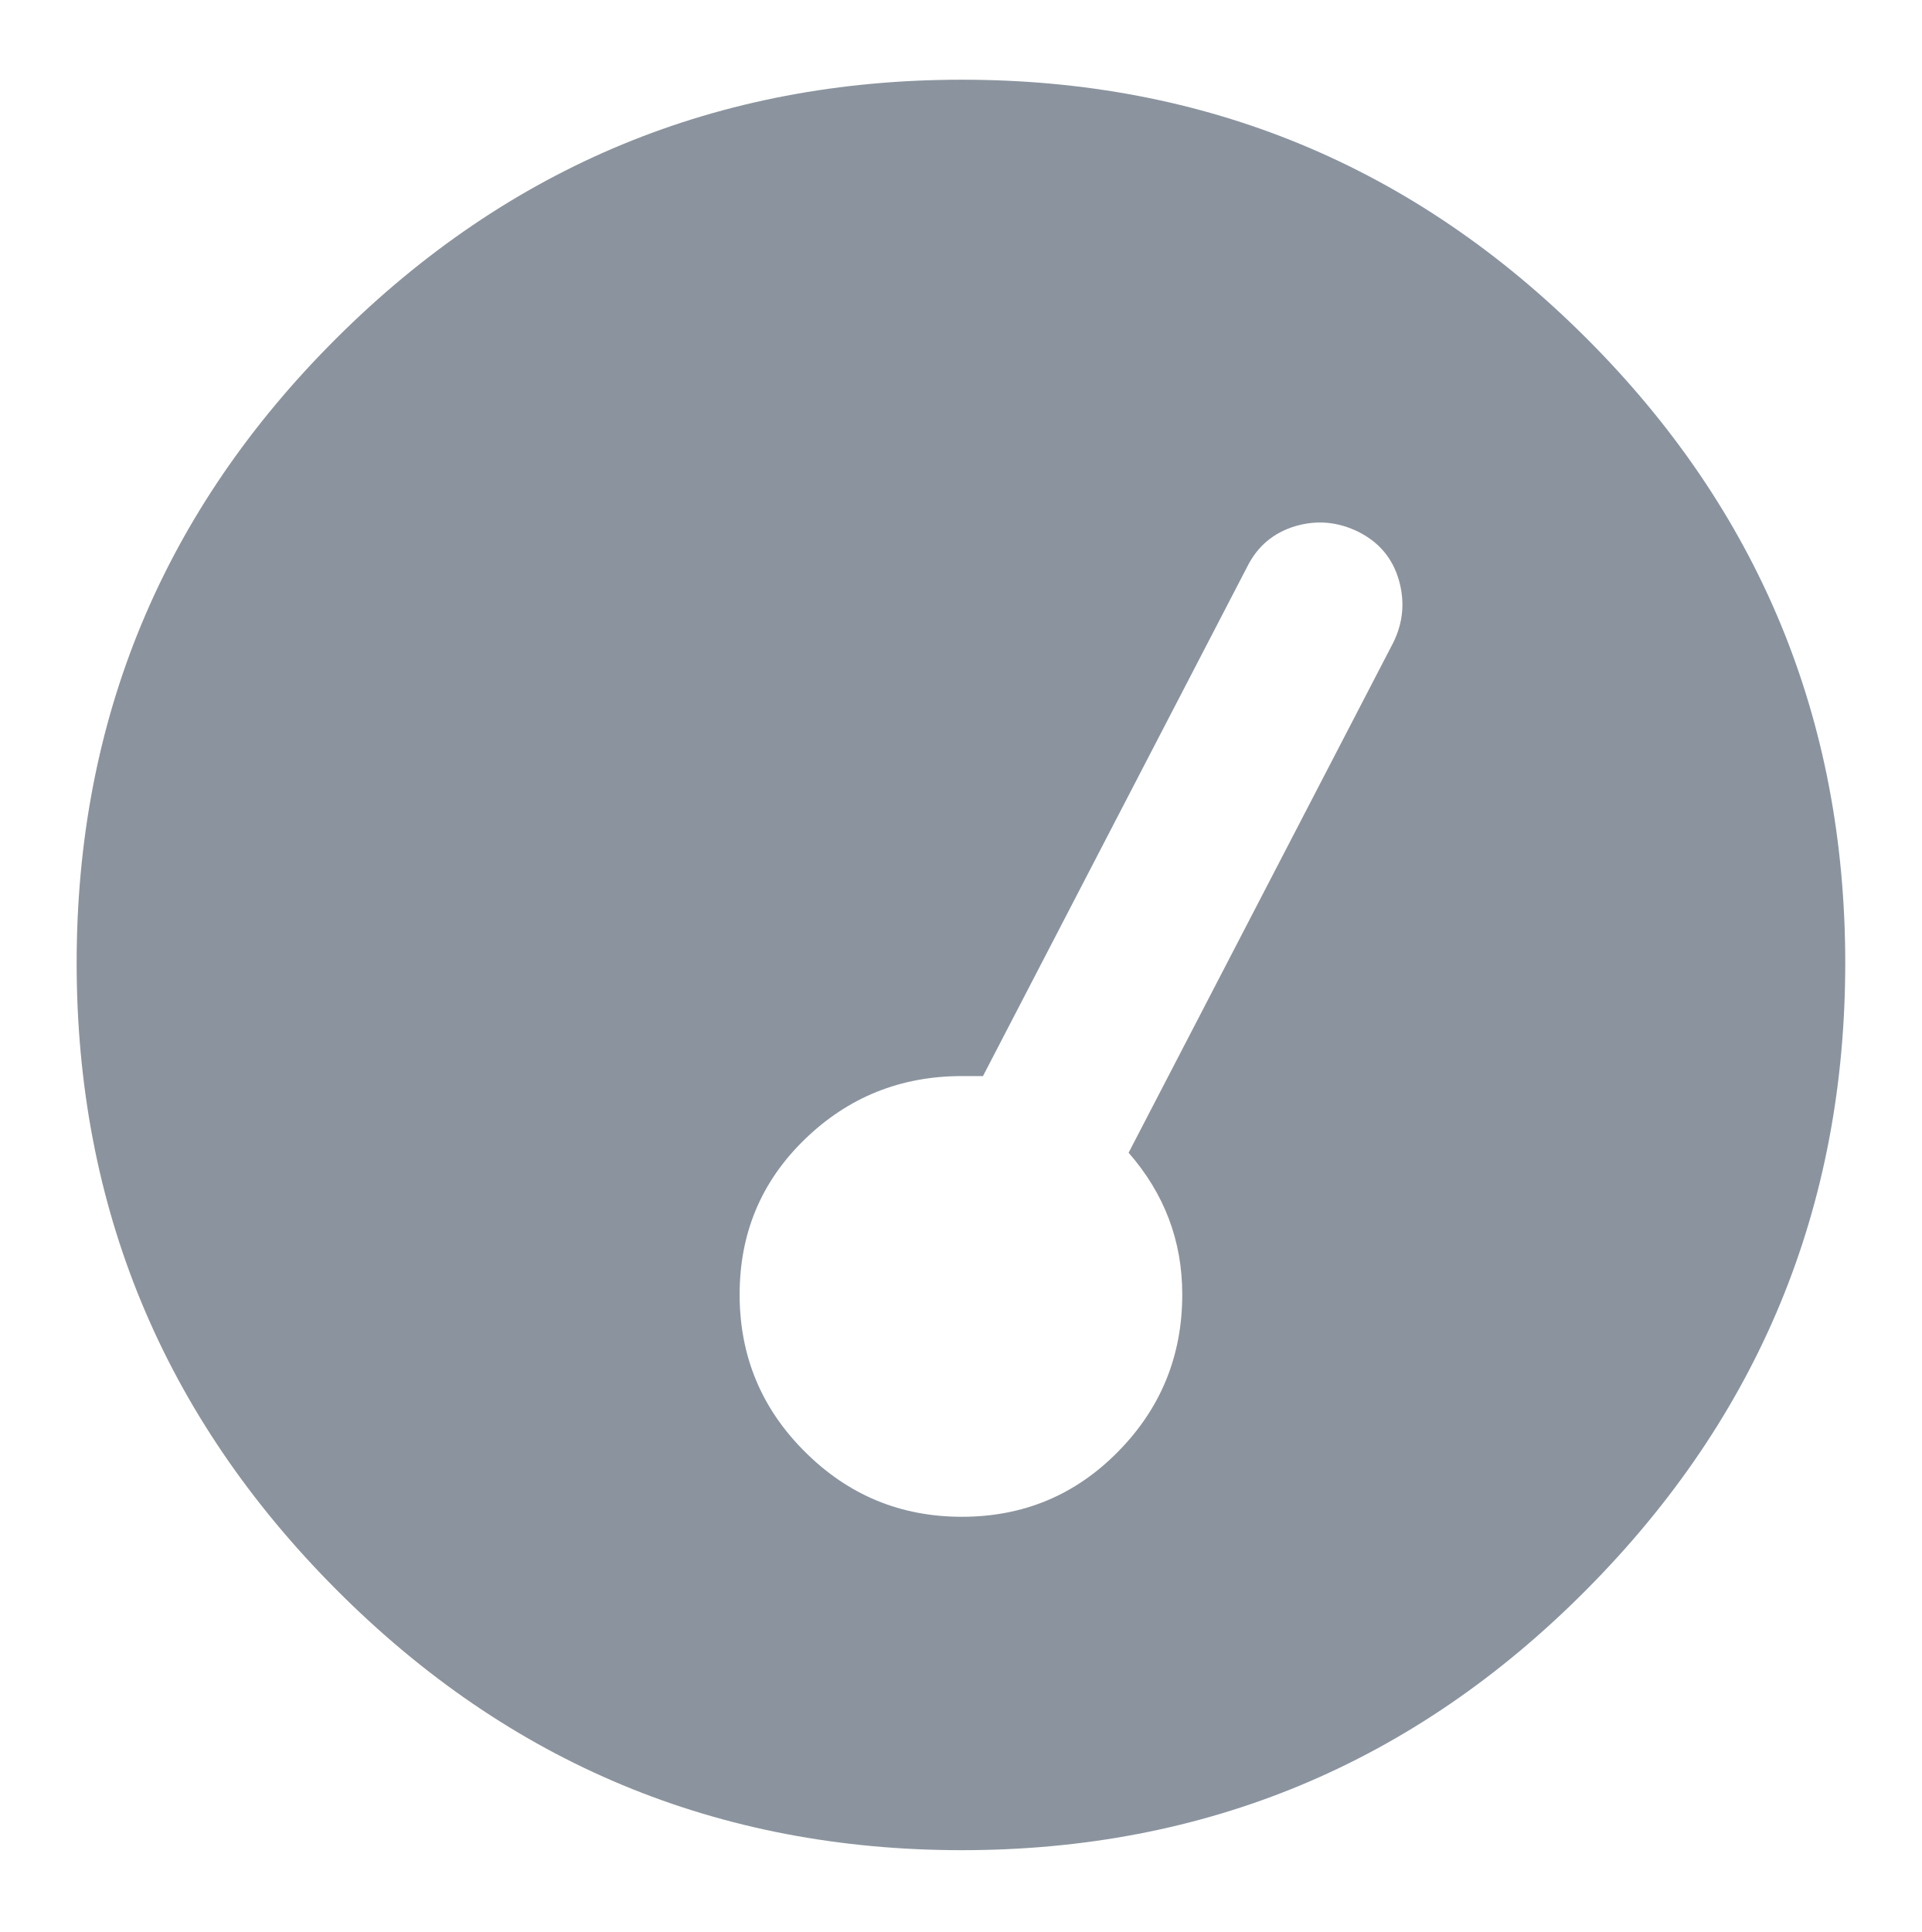
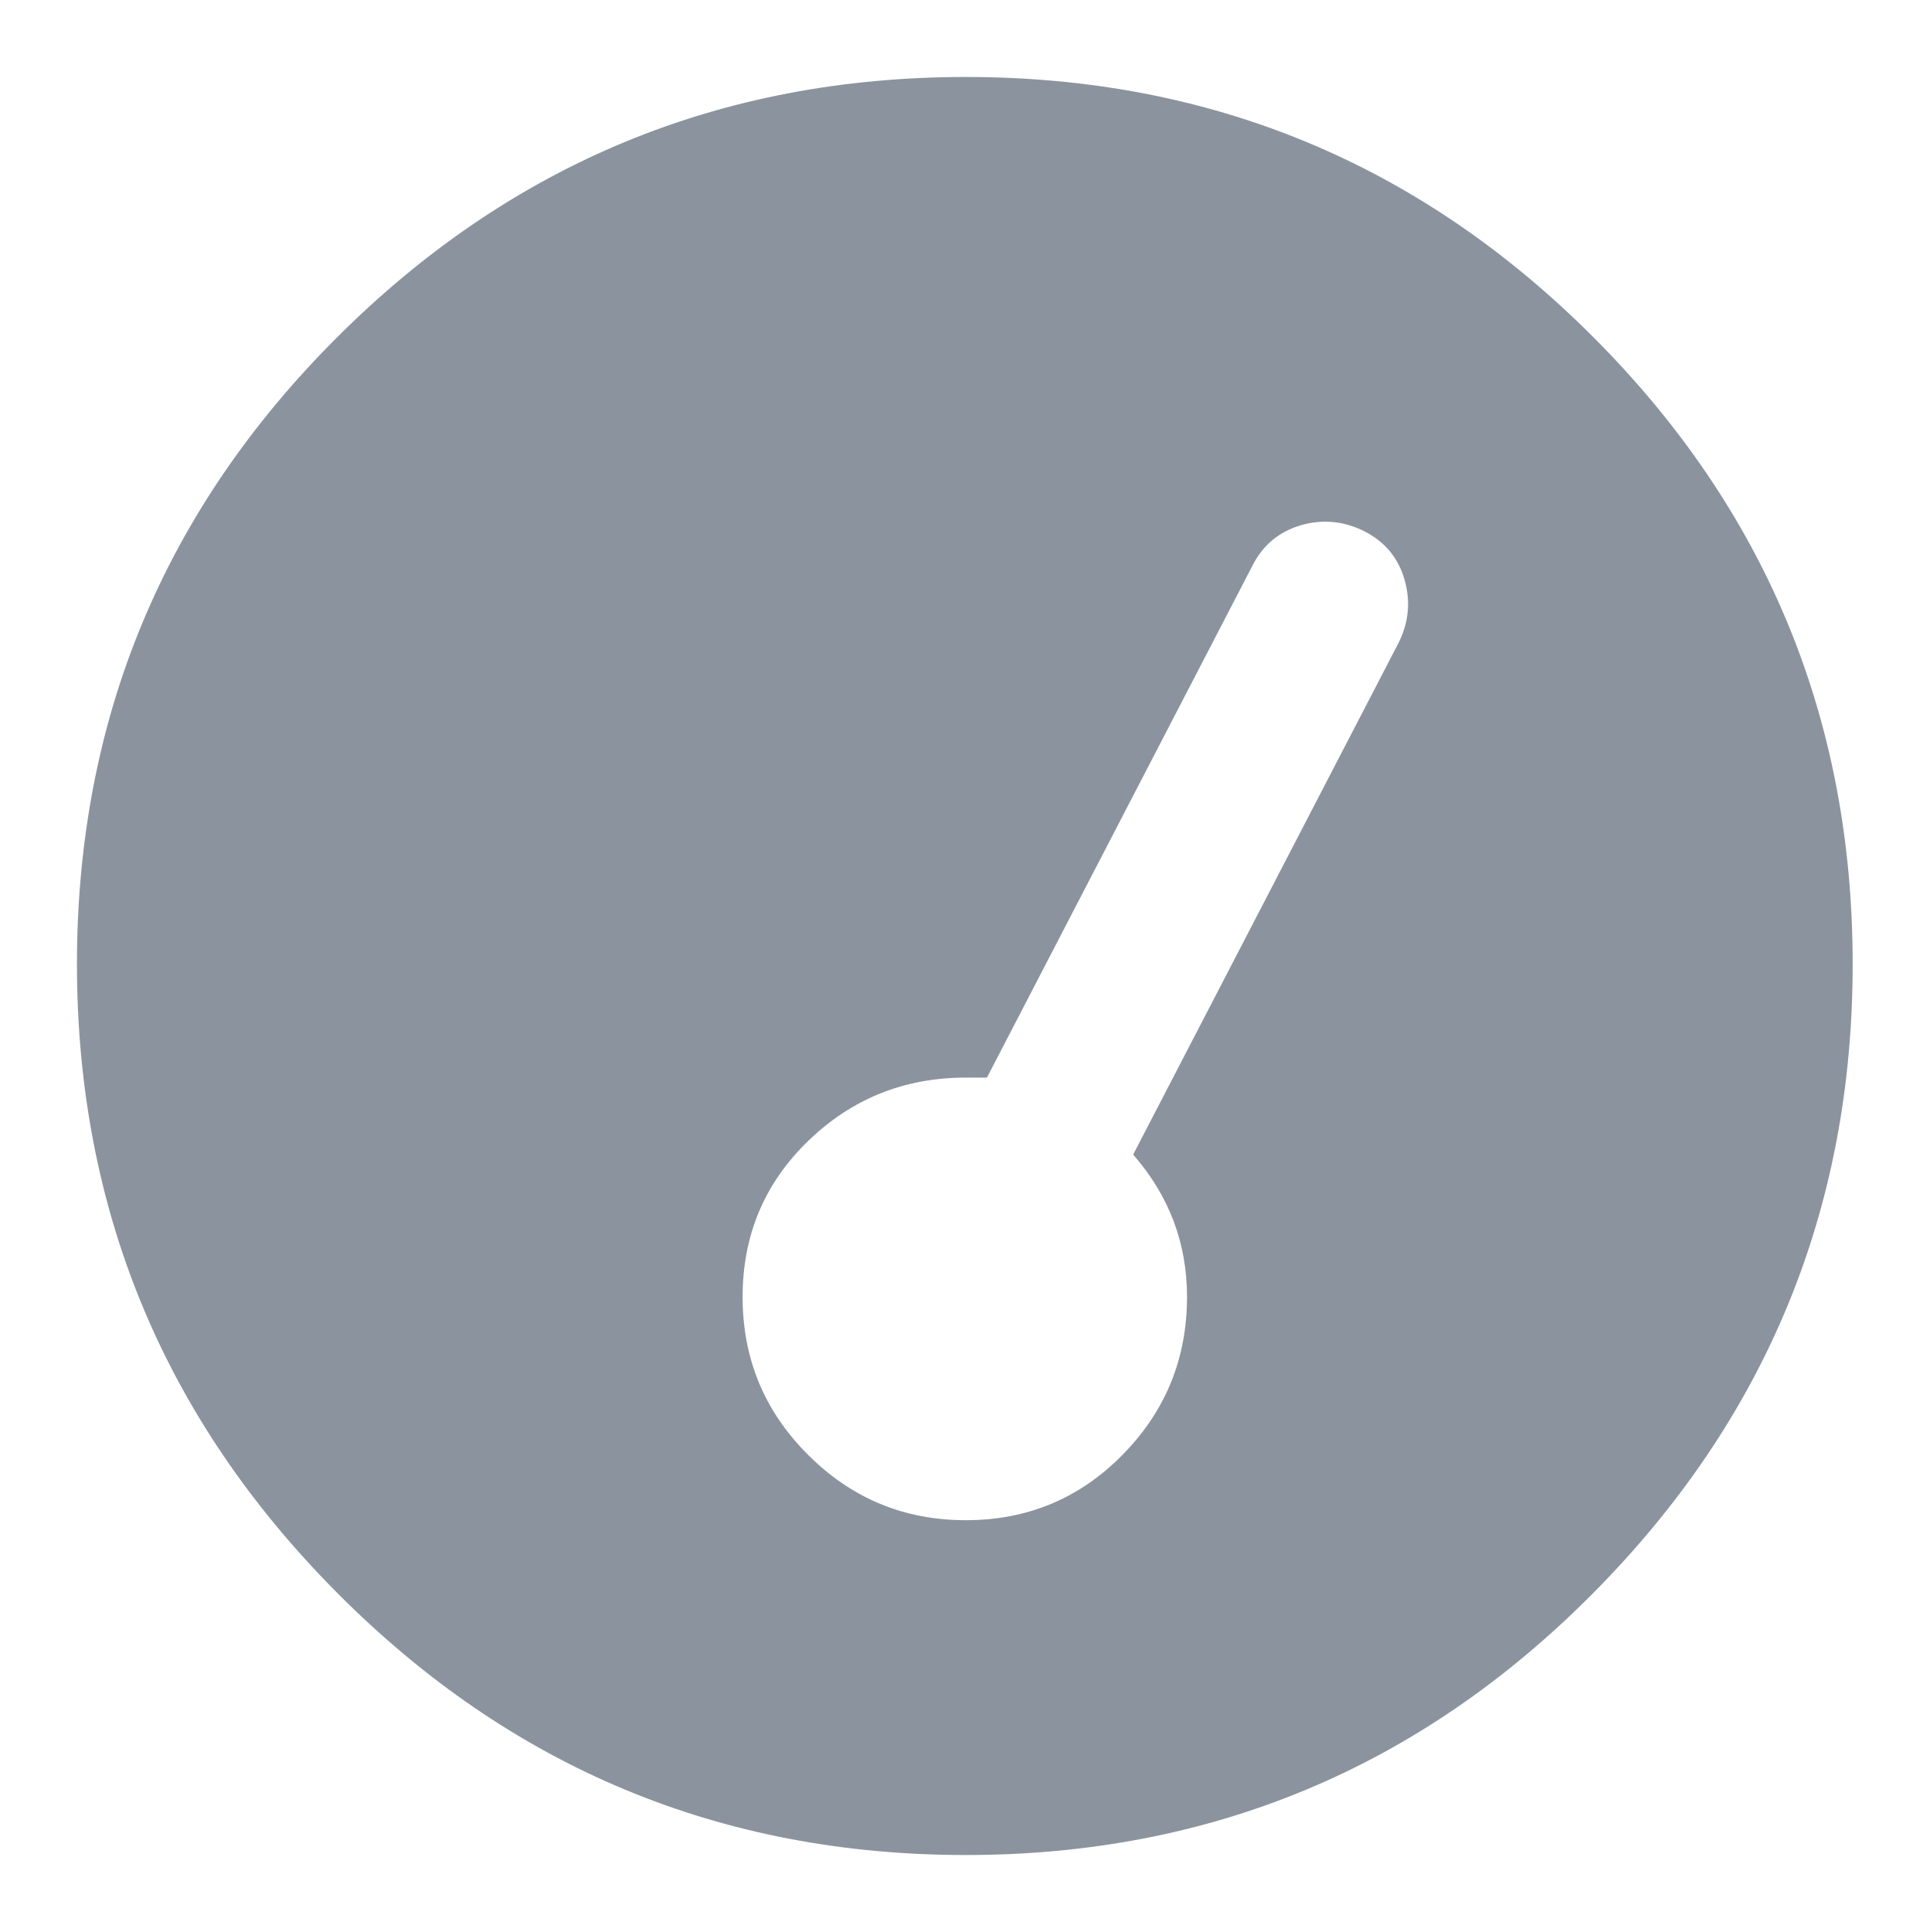
- <svg xmlns="http://www.w3.org/2000/svg" viewBox="-4 15.64 100.3 100.83" height="20" role="img" aria-label="tachometer">
+ <svg xmlns="http://www.w3.org/2000/svg" viewBox="-4 15.8 100.3 100.4" height="20" role="img" aria-label="tachometer">
  <path fill="#8b949e" fill-rule="evenodd" d="M13.55 98.6C4.52 89.54 0 78.64 0 65.9C0 53.17 4.52 42.3 13.55 33.3C22.58 24.3 33.47 19.8 46.2 19.8C58.93 19.8 69.8 24.3 78.8 33.3C87.8 42.3 92.3 53.17 92.3 65.9C92.3 78.64 87.8 89.54 78.8 98.6C69.8 107.67 58.93 112.2 46.2 112.2C33.47 112.2 22.58 107.67 13.55 98.6ZM57.7 83.2C57.7 80.4 56.77 77.94 54.9 75.8L68.7 49.2C69.23 48.14 69.33 47.04 69 45.9C68.67 44.77 67.97 43.94 66.9 43.4C65.83 42.87 64.73 42.77 63.6 43.1C62.47 43.44 61.63 44.14 61.1 45.2L47.3 71.8C47.17 71.8 46.98 71.8 46.75 71.8C46.52 71.8 46.33 71.8 46.2 71.8C43 71.8 40.27 72.9 38 75.1C35.73 77.3 34.6 80 34.6 83.2C34.6 86.4 35.73 89.14 38 91.4C40.27 93.67 43 94.8 46.2 94.8C49.4 94.8 52.12 93.67 54.35 91.4C56.58 89.14 57.7 86.4 57.7 83.2Z" />
</svg>
